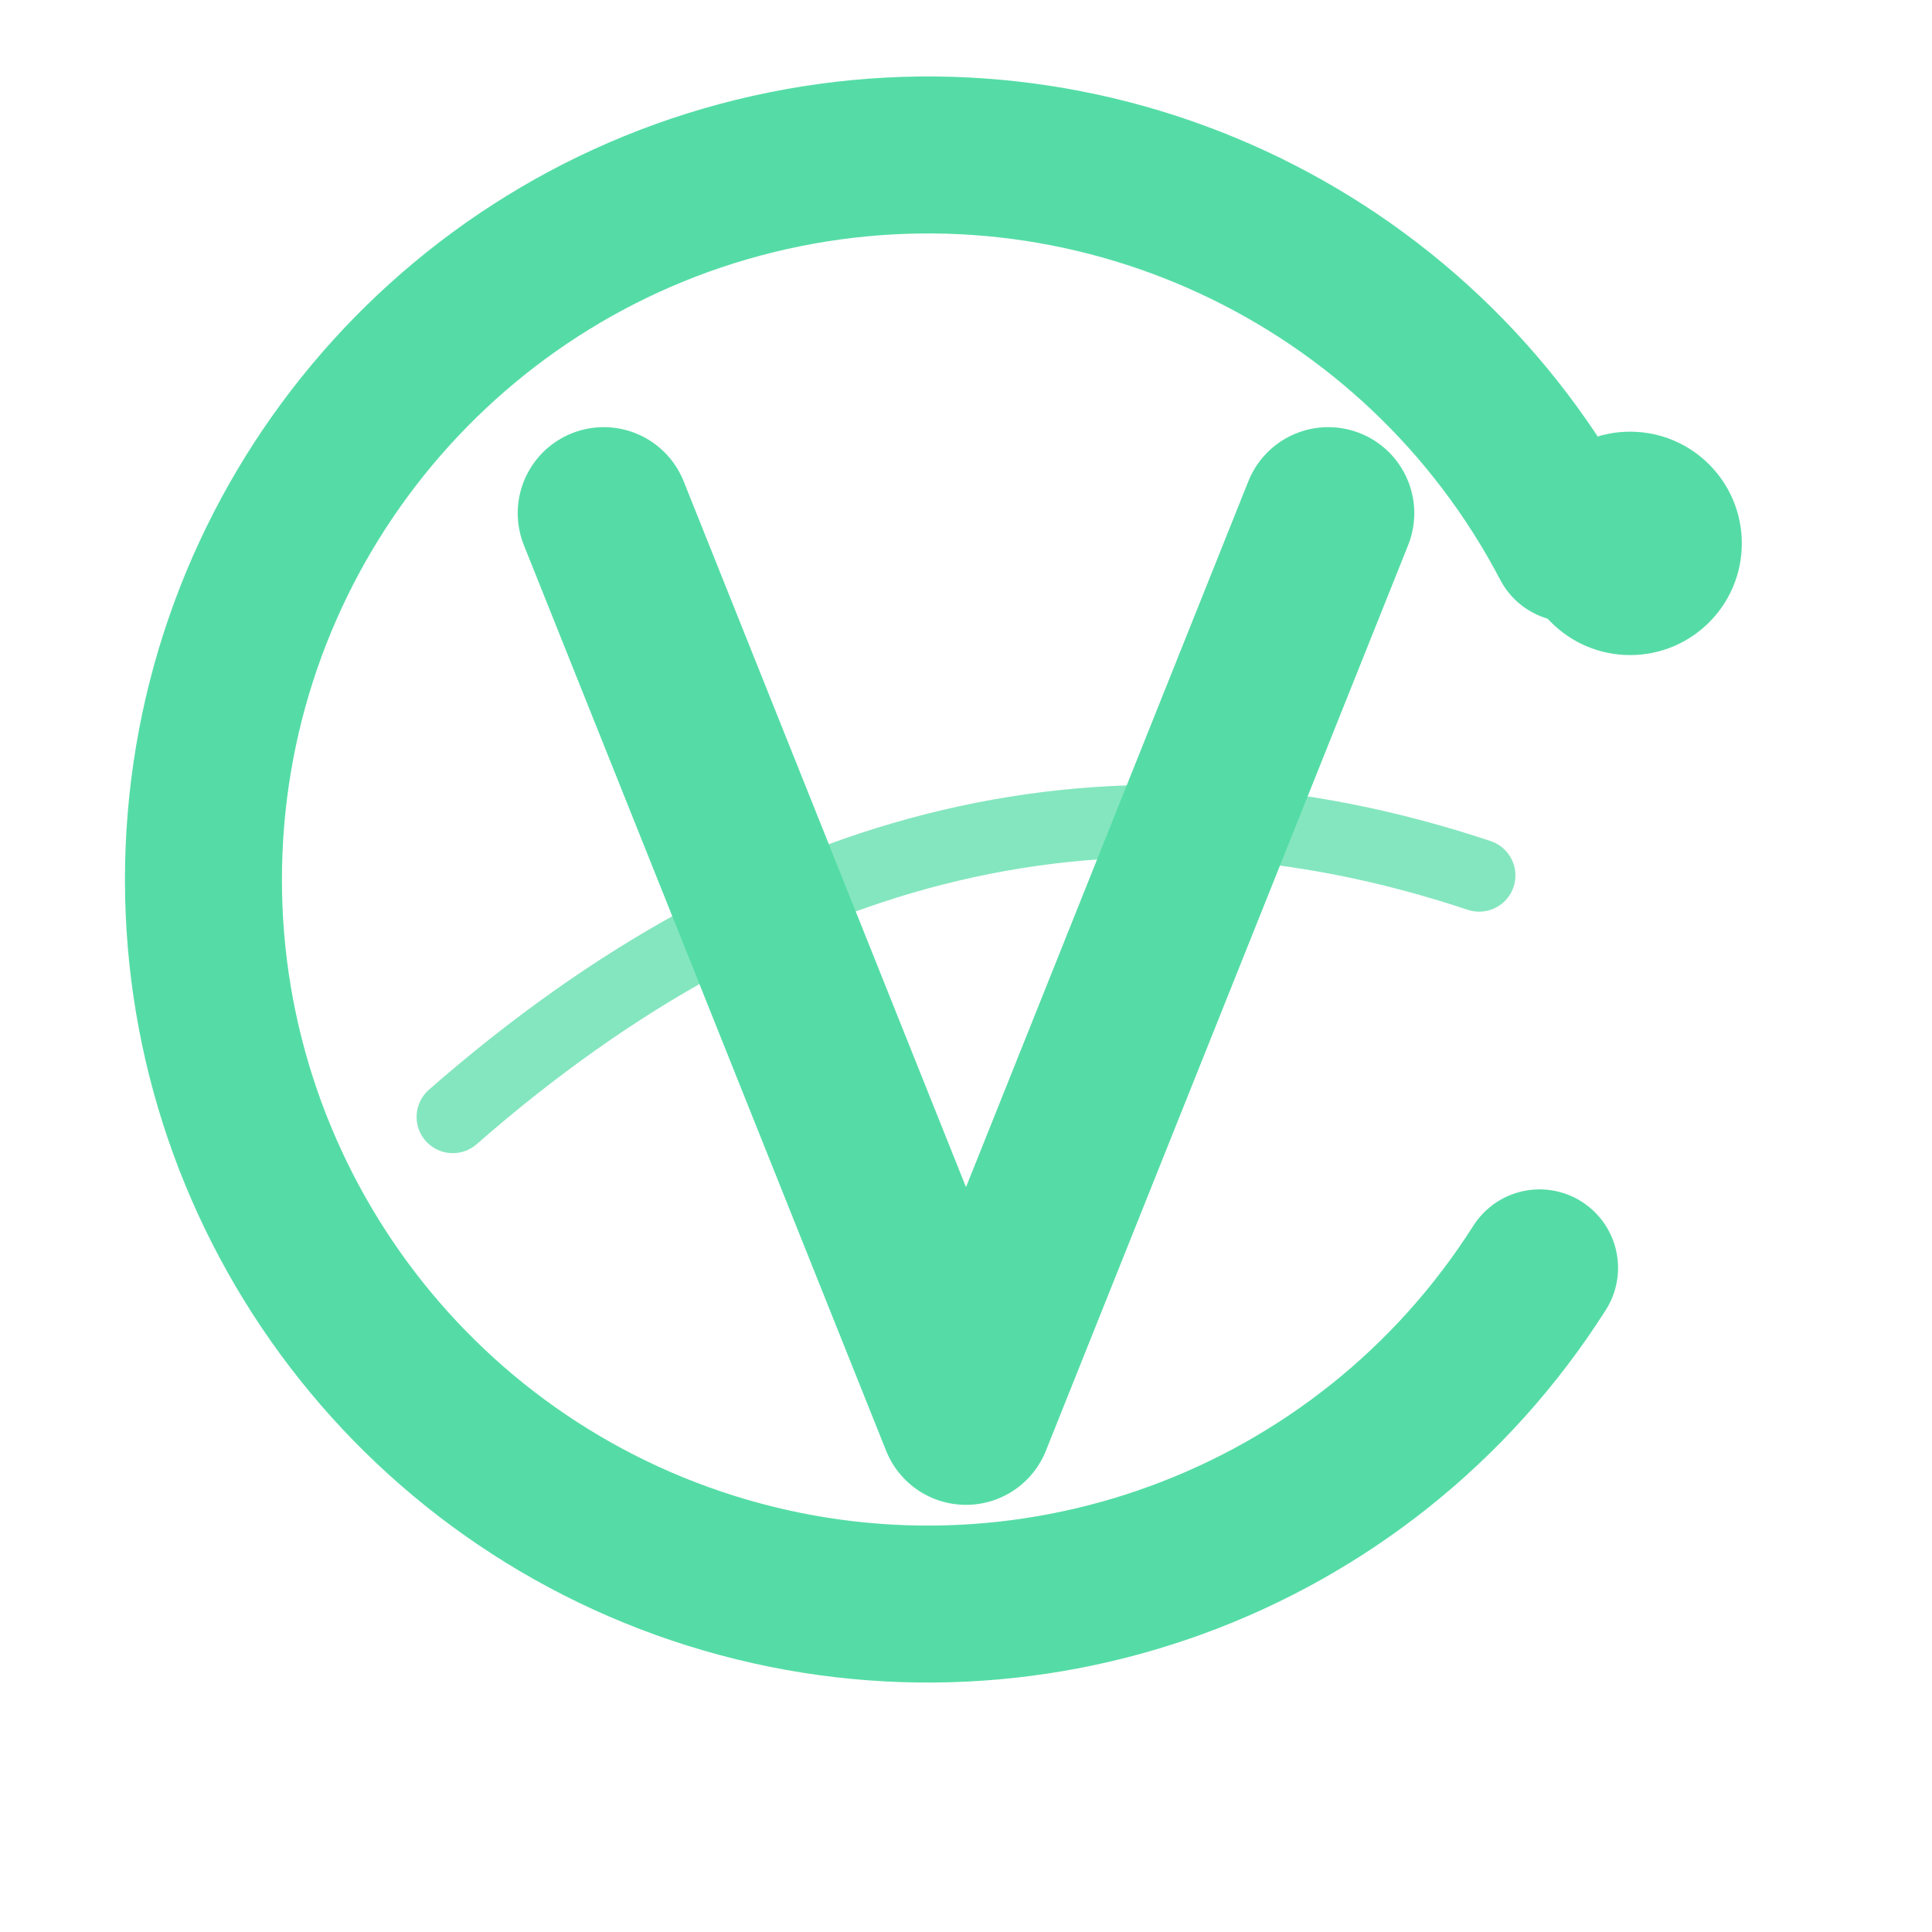
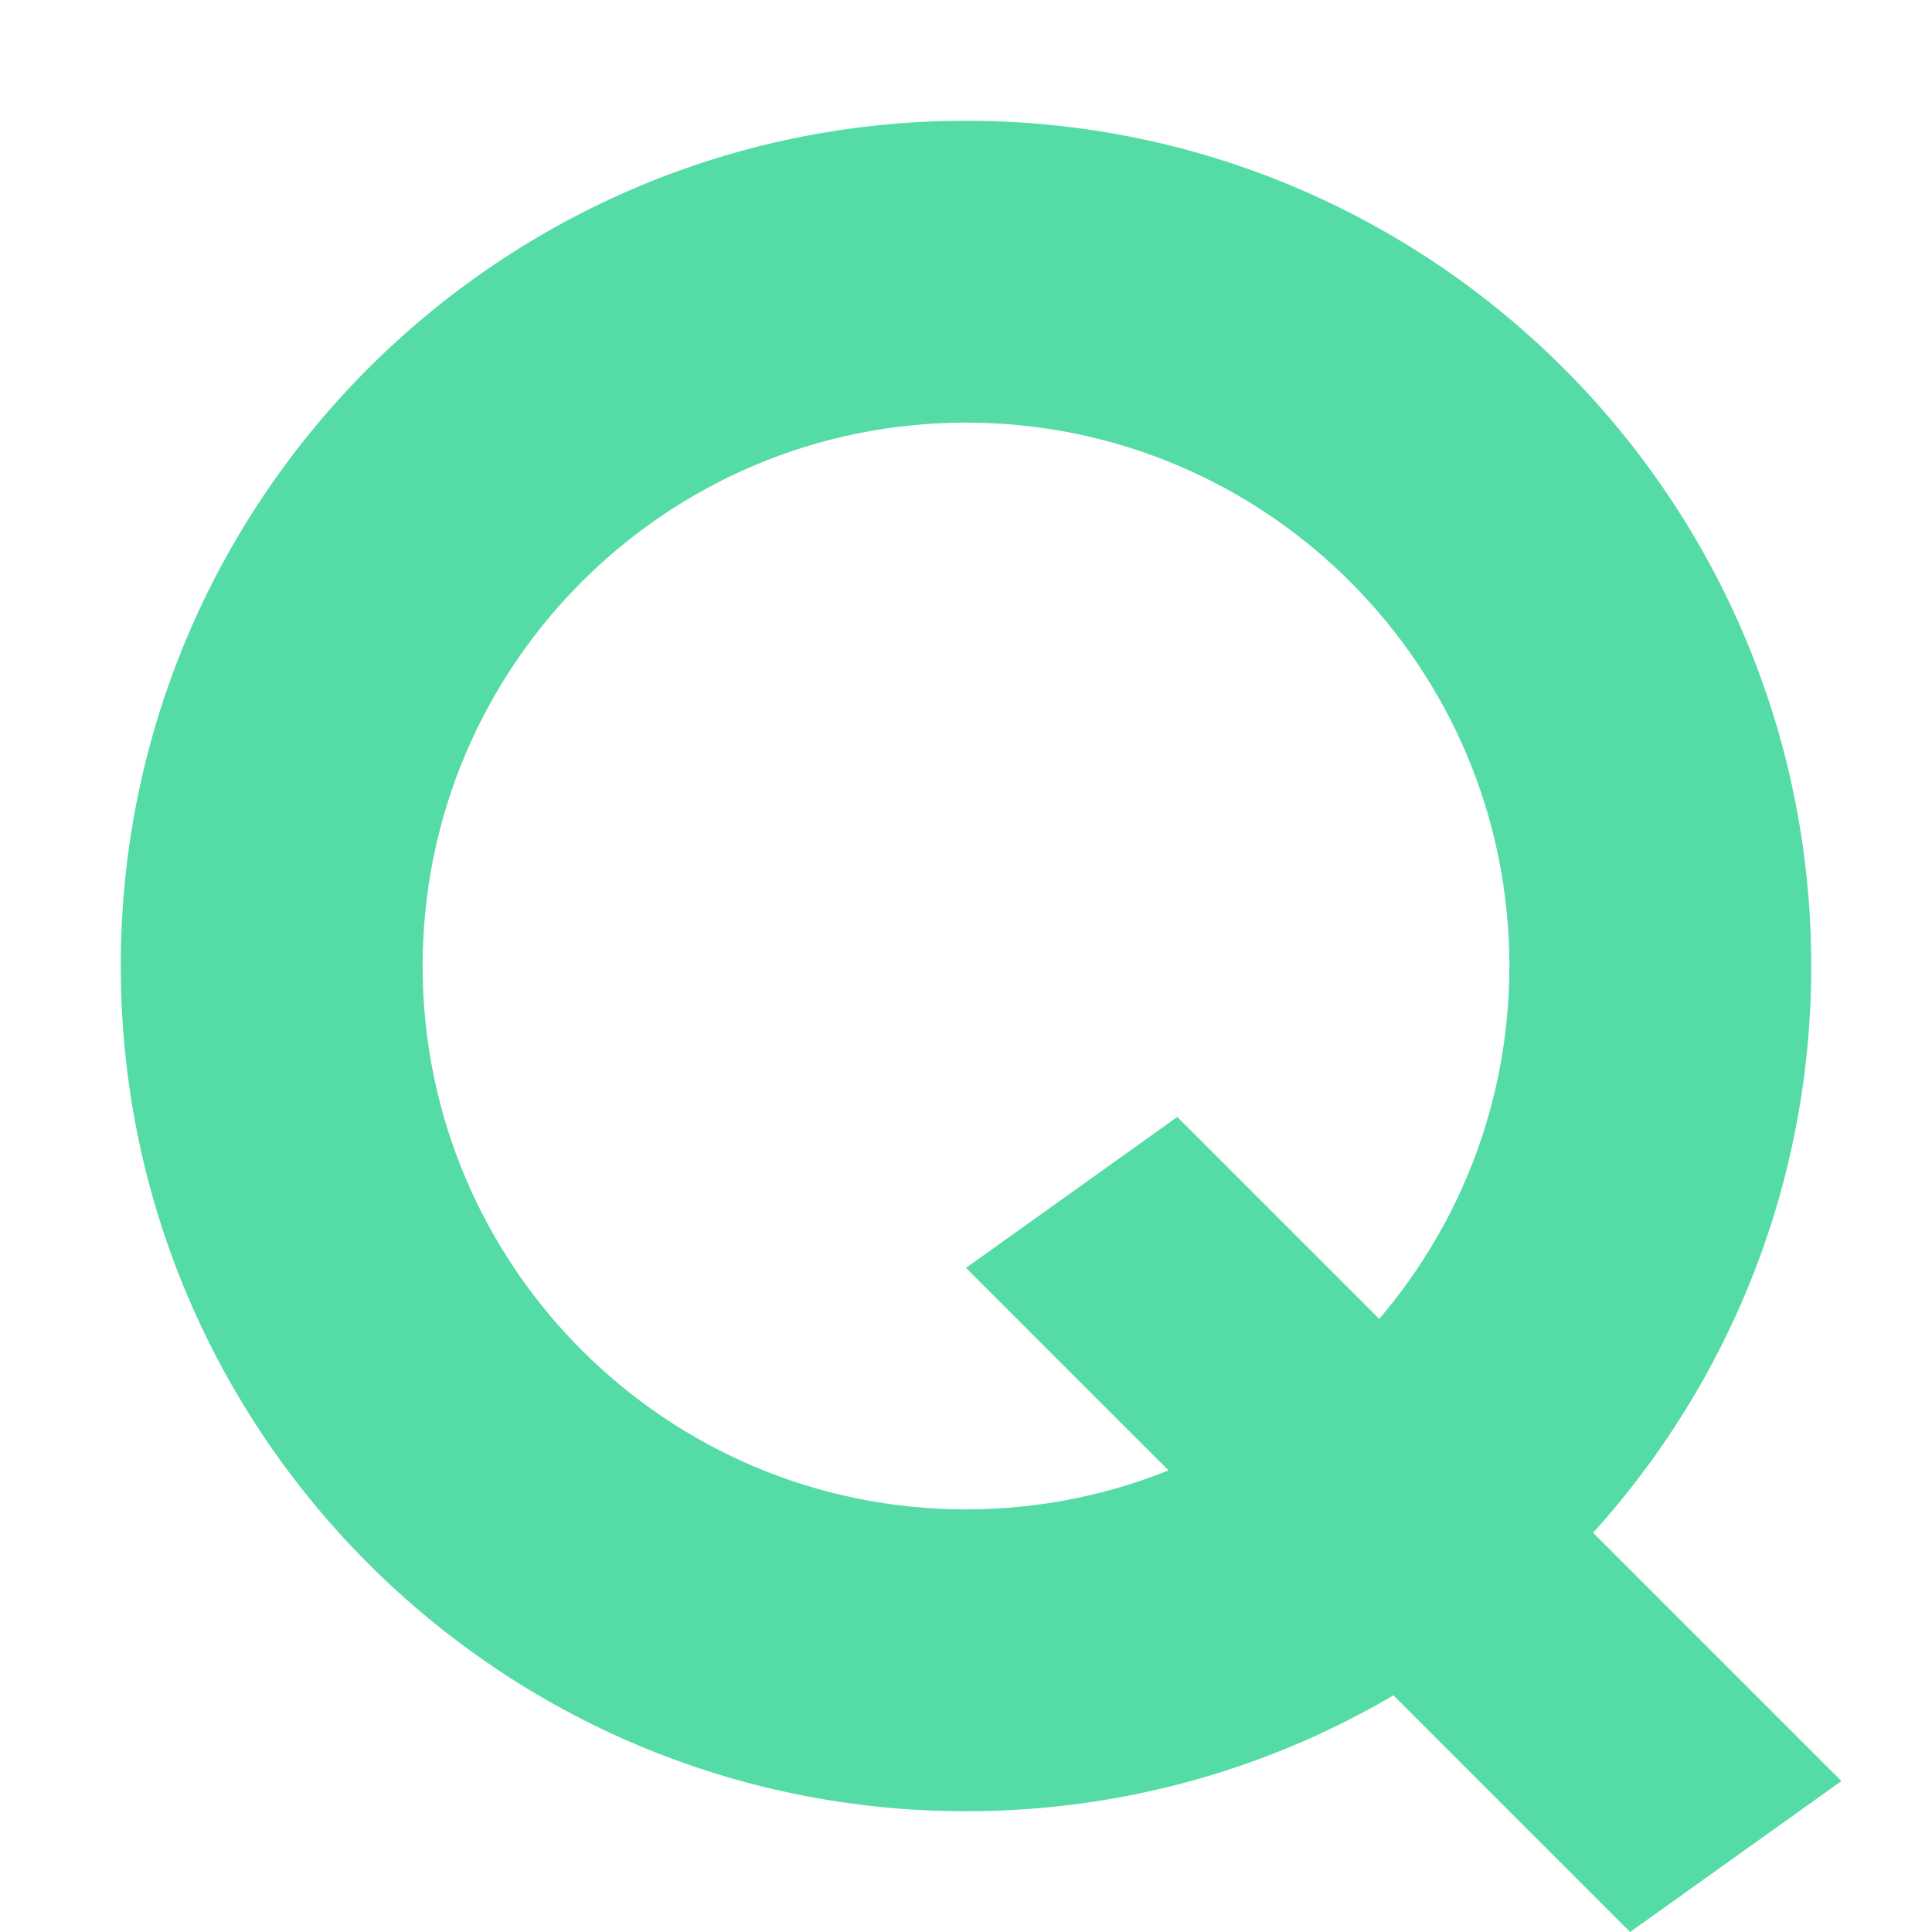
<svg xmlns="http://www.w3.org/2000/svg" width="64" height="64" viewBox="0 0 64 64">
  <g transform="translate(0 0) scale(1.0)">
-     <path d="M52 18A24 24 0 1 0 51 42" stroke="#55dca6" stroke-width="5.2" fill="none" stroke-linecap="round" />
-     <path d="M20 17L32 47L44 17" stroke="#55dca6" stroke-width="5.7" fill="none" stroke-linecap="round" stroke-linejoin="round" />
-     <path d="M15 37Q31 23 49 29" stroke="#55dca6" stroke-width="2.4" fill="none" stroke-linecap="round" opacity="0.72" />
-     <circle cx="54" cy="18" r="3.7" fill="#55dca6" stroke="none" stroke-width="1" />
+     <path d="M32 4a28 28 0 1 0 0 56a28 28 0 1 0 0-56z M32 14a18 18 0 1 1 0 36a18 18 0 1 1 0-36z" fill="#55dca6" fill-rule="evenodd" clip-rule="evenodd" />
+     <path d="M39 37L61 59L54 64L32 42Z" fill="#55dca6" />
  </g>
</svg>
